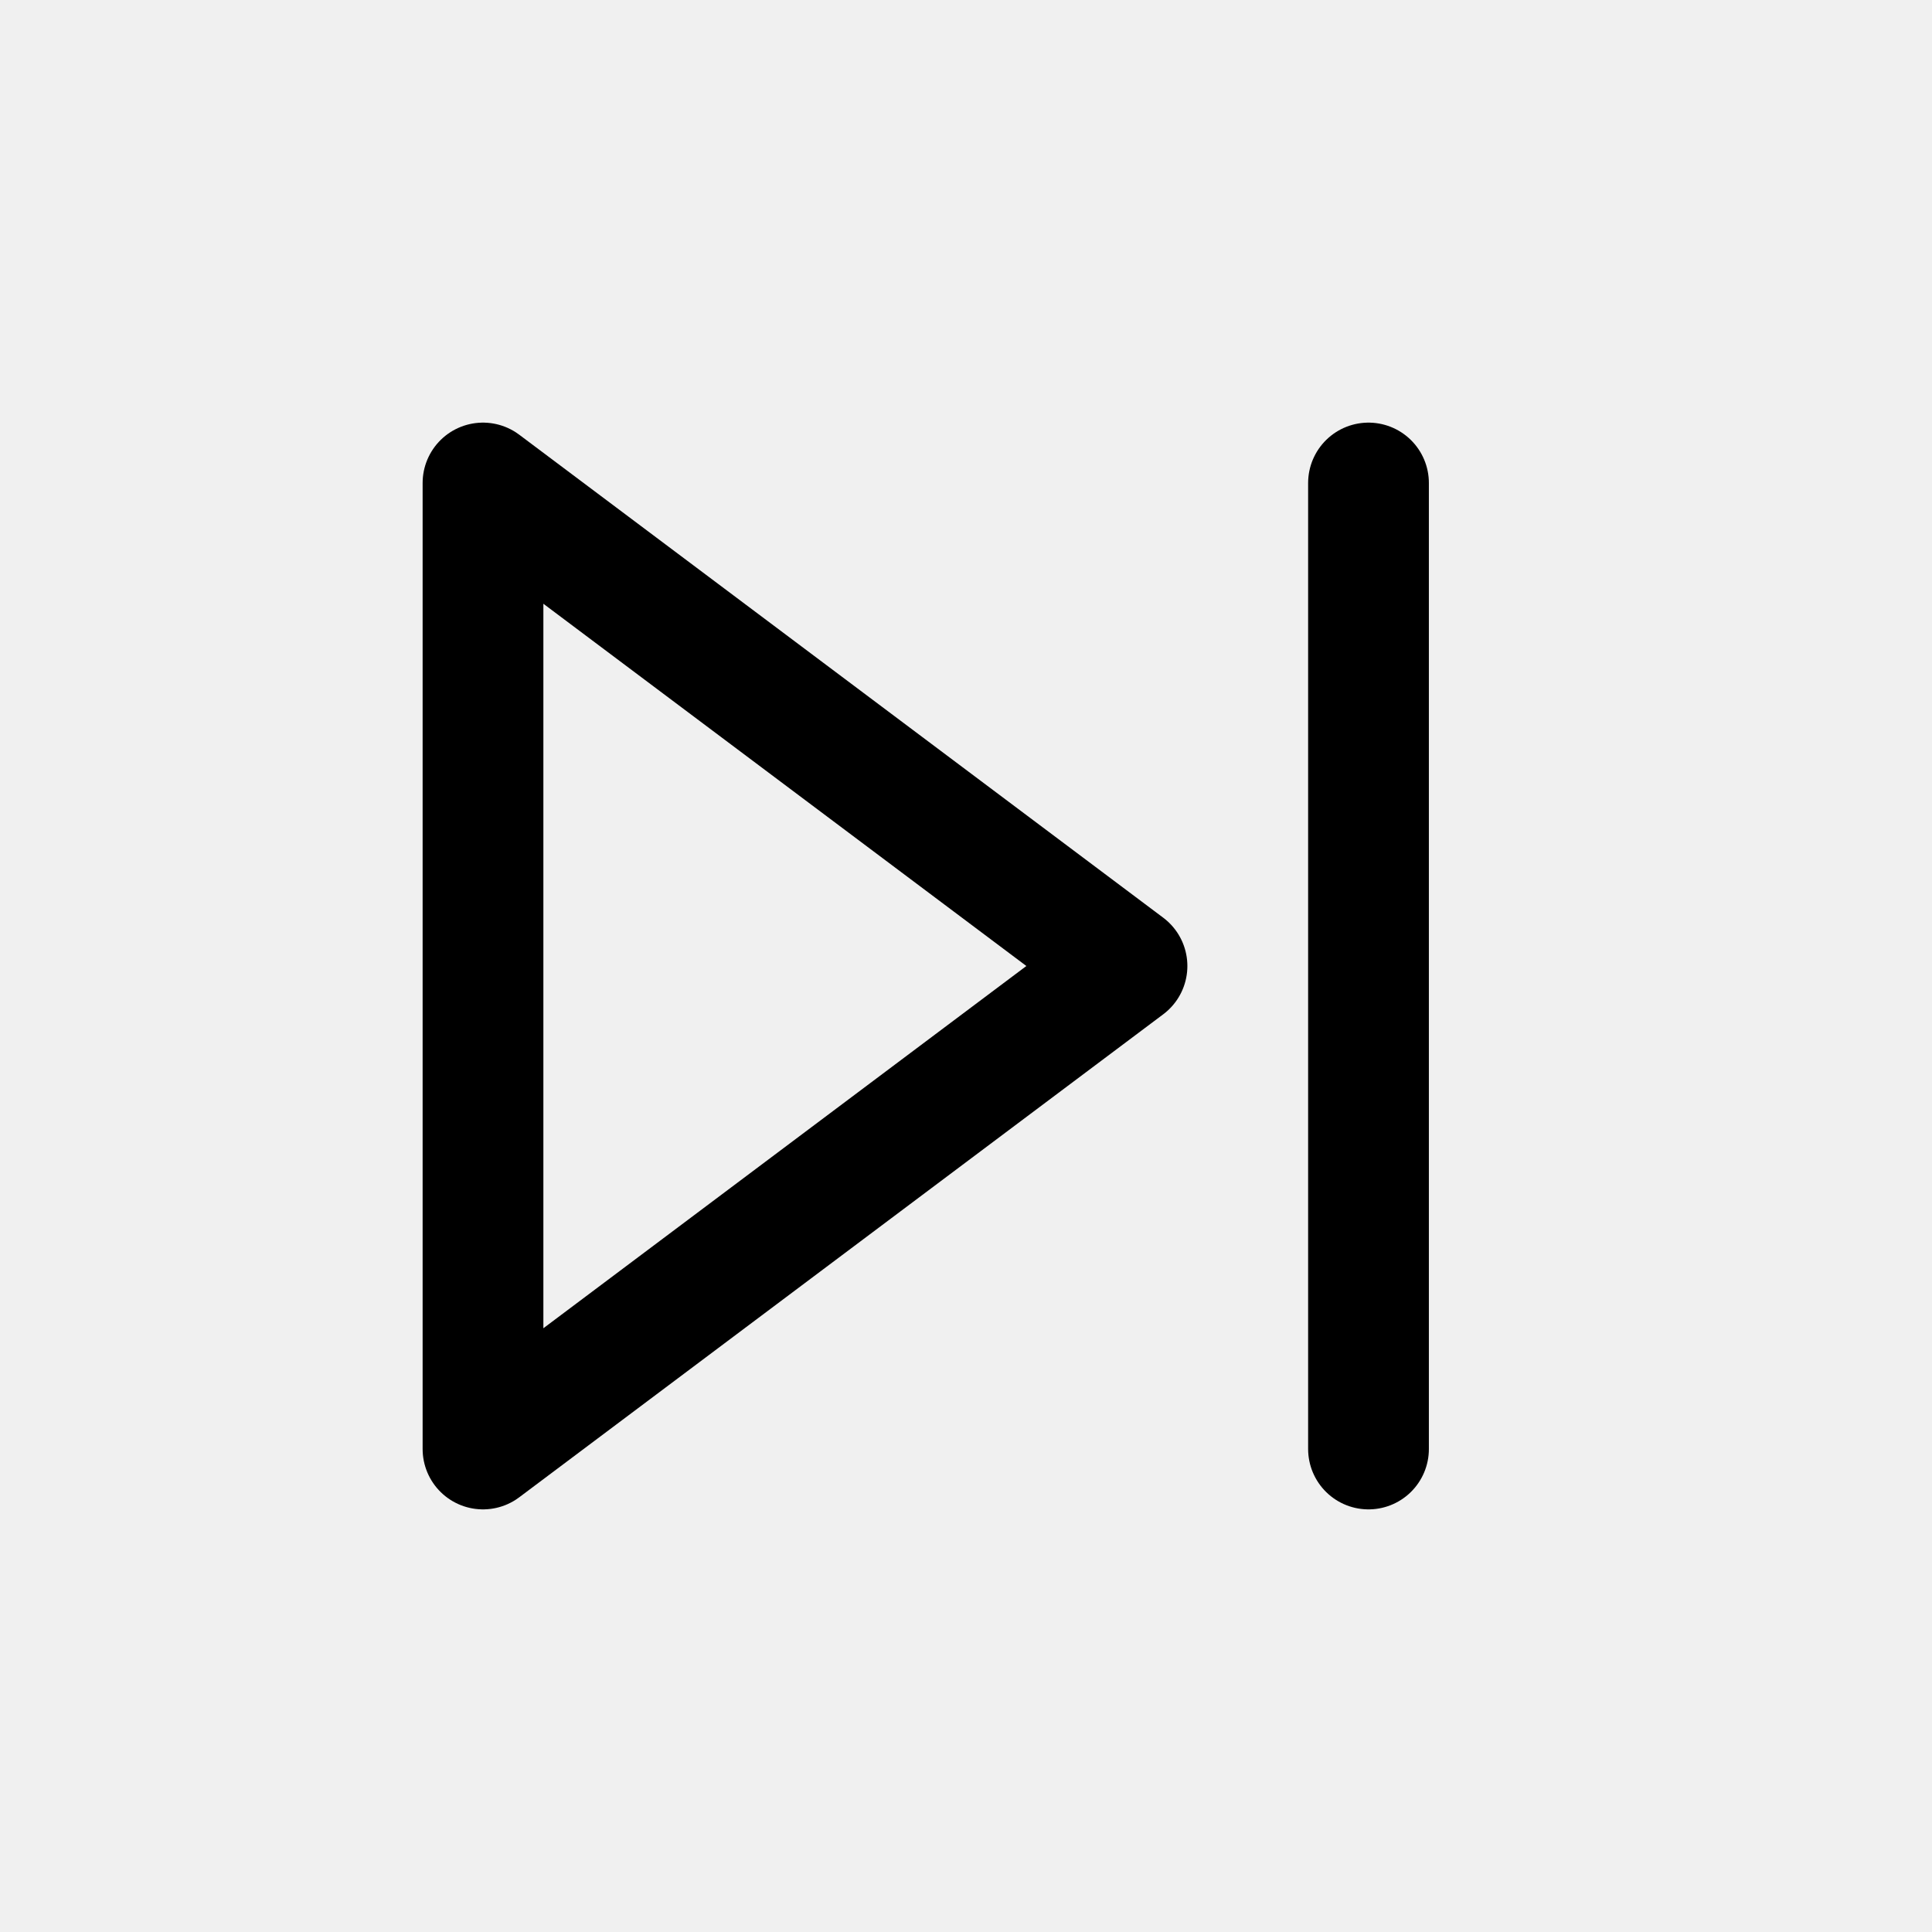
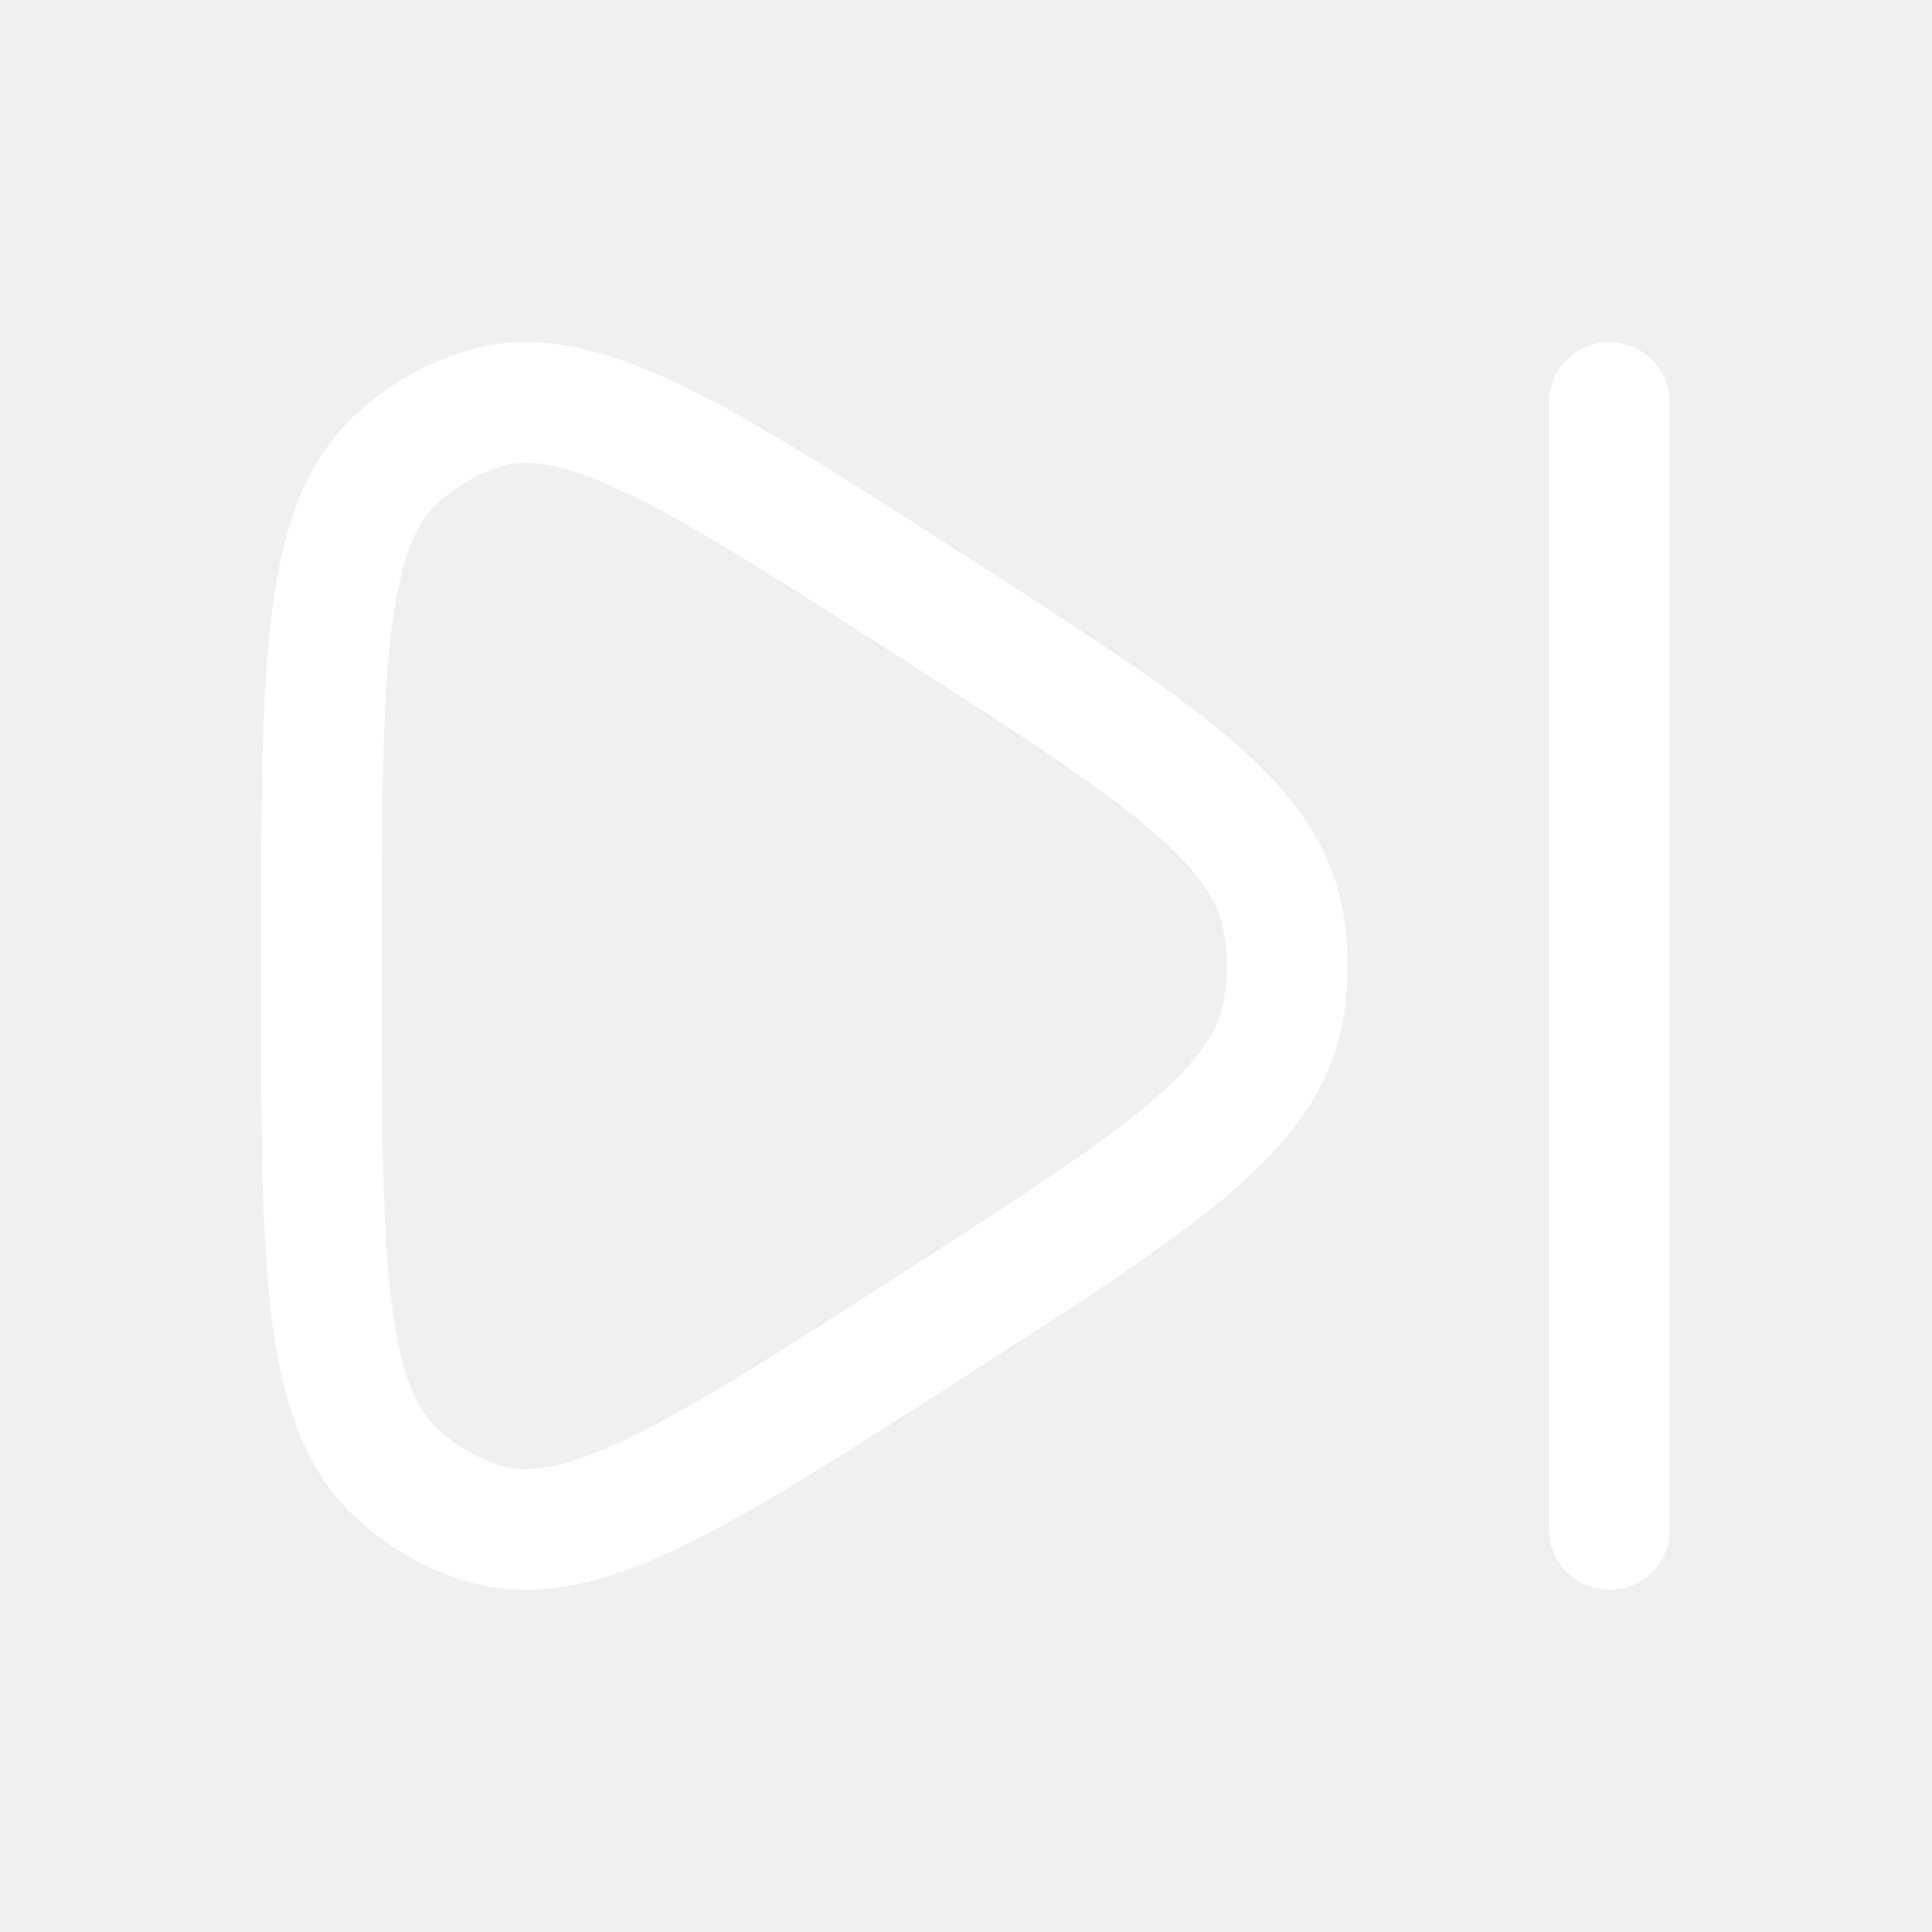
- <svg xmlns="http://www.w3.org/2000/svg" viewBox="0 0 24 24" fill="none" stroke="currentColor" stroke-width="1.5" stroke-linecap="round" stroke-linejoin="round">
-   <path d="M17 6 V18" />
-   <path d="M6 6 L14 12 L6 18 Z" />
+ <svg xmlns="http://www.w3.org/2000/svg" width="24" height="24" viewBox="0 0 24 24" fill="none">
+   <path d="M15.927 12.626C15.673 13.837 14.319 14.708 11.612 16.448C8.667 18.341 7.195 19.288 6.003 18.923C5.599 18.799 5.227 18.582 4.914 18.288C3.992 17.418 3.992 15.612 3.992 12C3.992 8.388 3.992 6.582 4.914 5.712C5.227 5.418 5.599 5.201 6.003 5.077C7.195 4.712 8.667 5.659 11.612 7.552C14.319 9.292 15.673 10.163 15.927 11.374C16.014 11.787 16.014 12.213 15.927 12.626Z" stroke="white" stroke-width="1.5" stroke-linejoin="round" />
+   <path d="M19.992 5V19" stroke="white" stroke-width="1.5" stroke-linecap="round" />
</svg>
